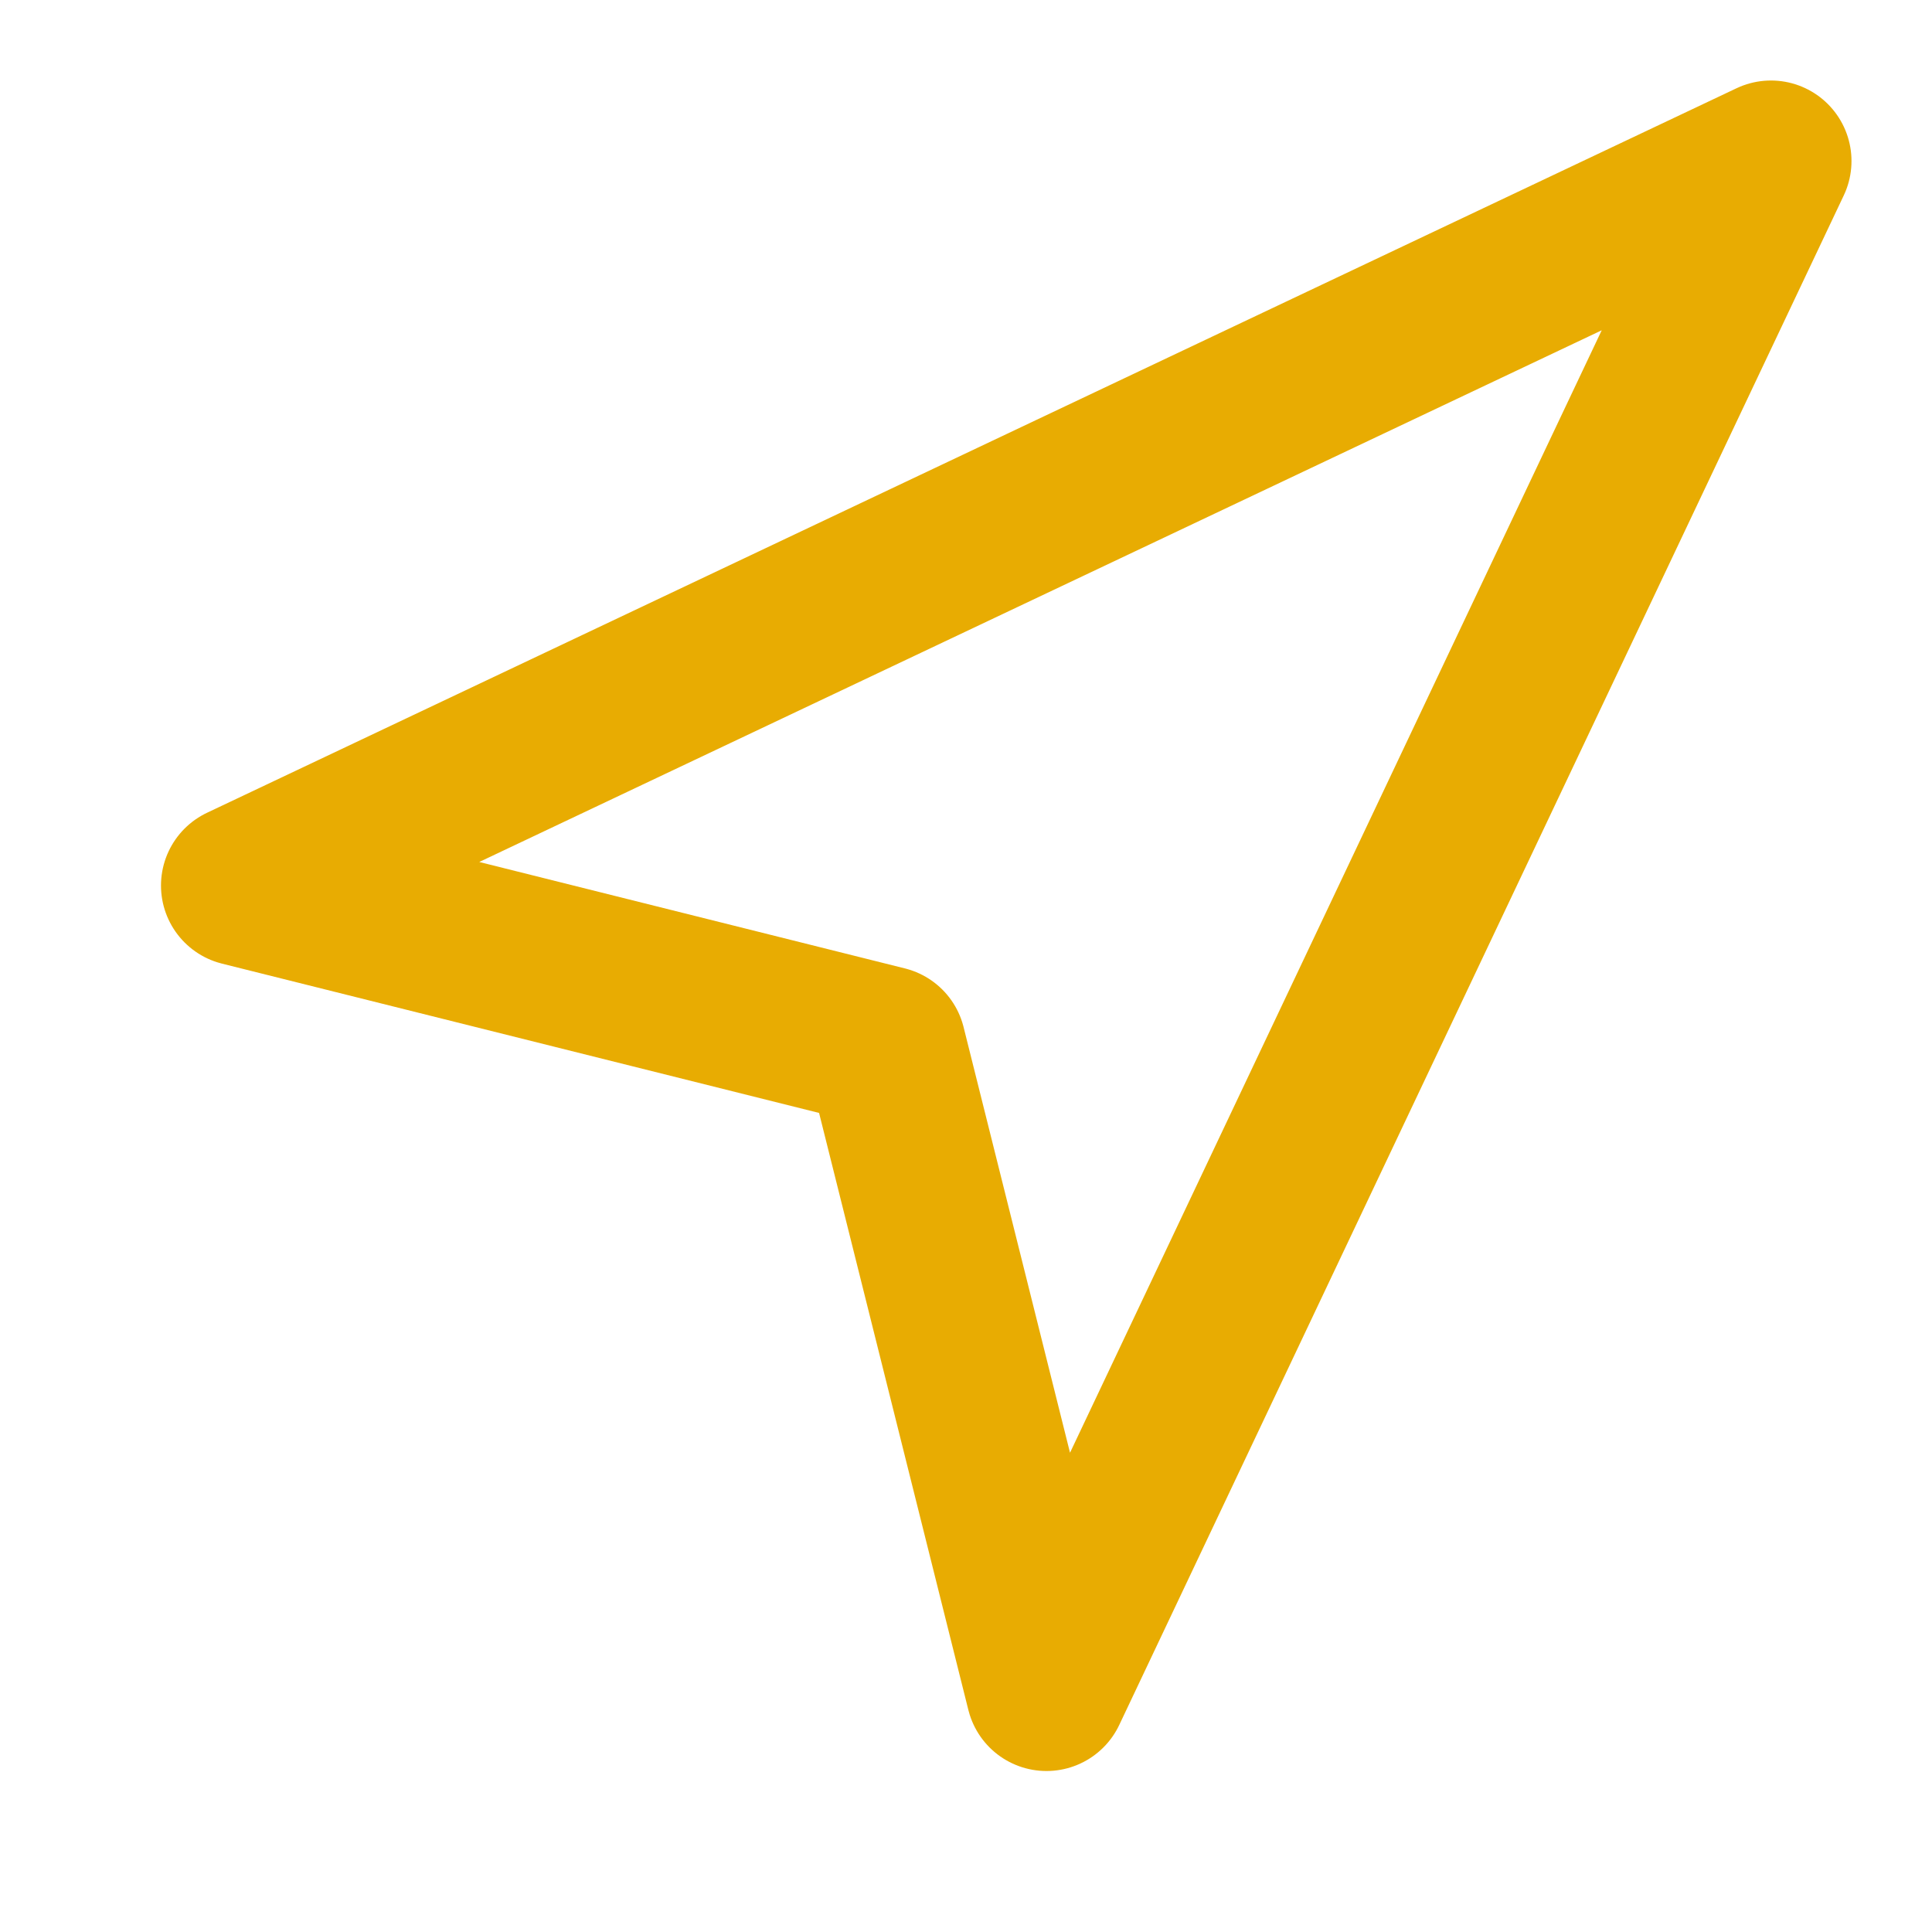
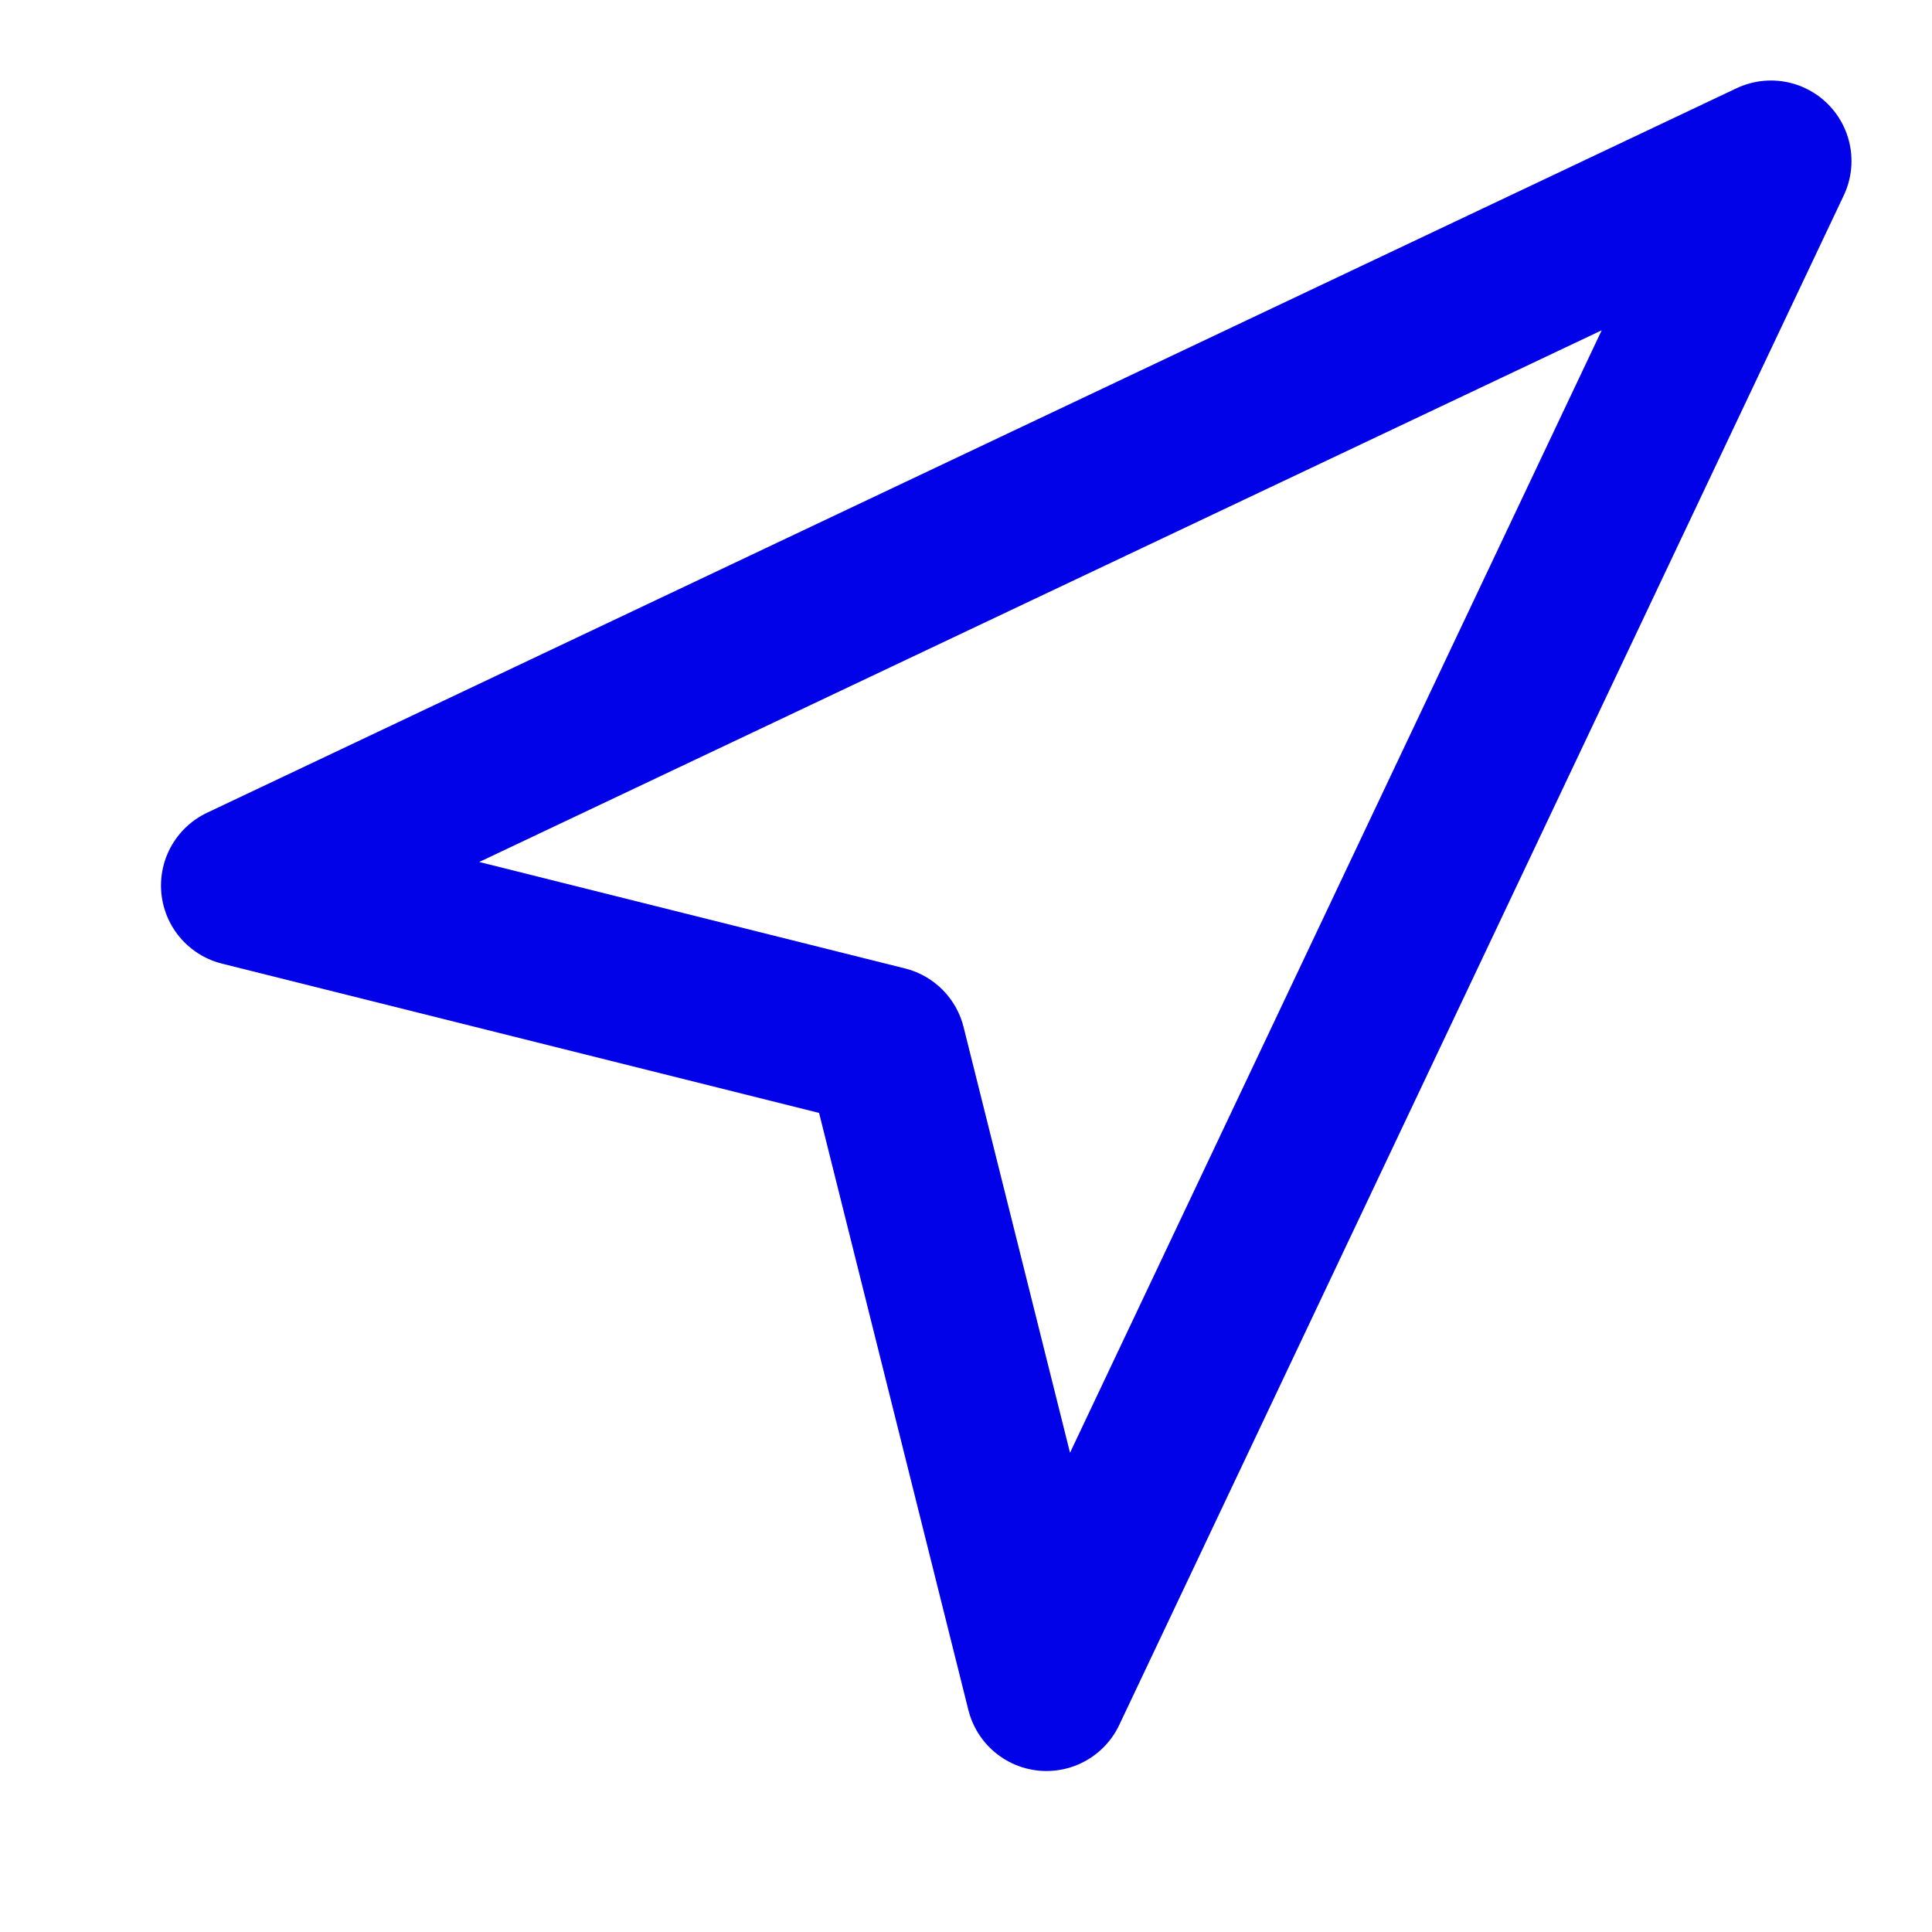
<svg xmlns="http://www.w3.org/2000/svg" width="32" height="32" viewBox="0 0 32 32" fill="none">
-   <path d="M4 14.667L29.333 2.667L17.333 28L14.666 17.334L4 14.667Z" stroke="#E8AC02" stroke-width="2.667" stroke-linecap="round" stroke-linejoin="round" />
+   <path d="M4 14.667L29.333 2.667L17.333 28L14.666 17.334L4 14.667Z" stroke="#0202E8" stroke-width="2.667" stroke-linecap="round" stroke-linejoin="round" />
</svg>
